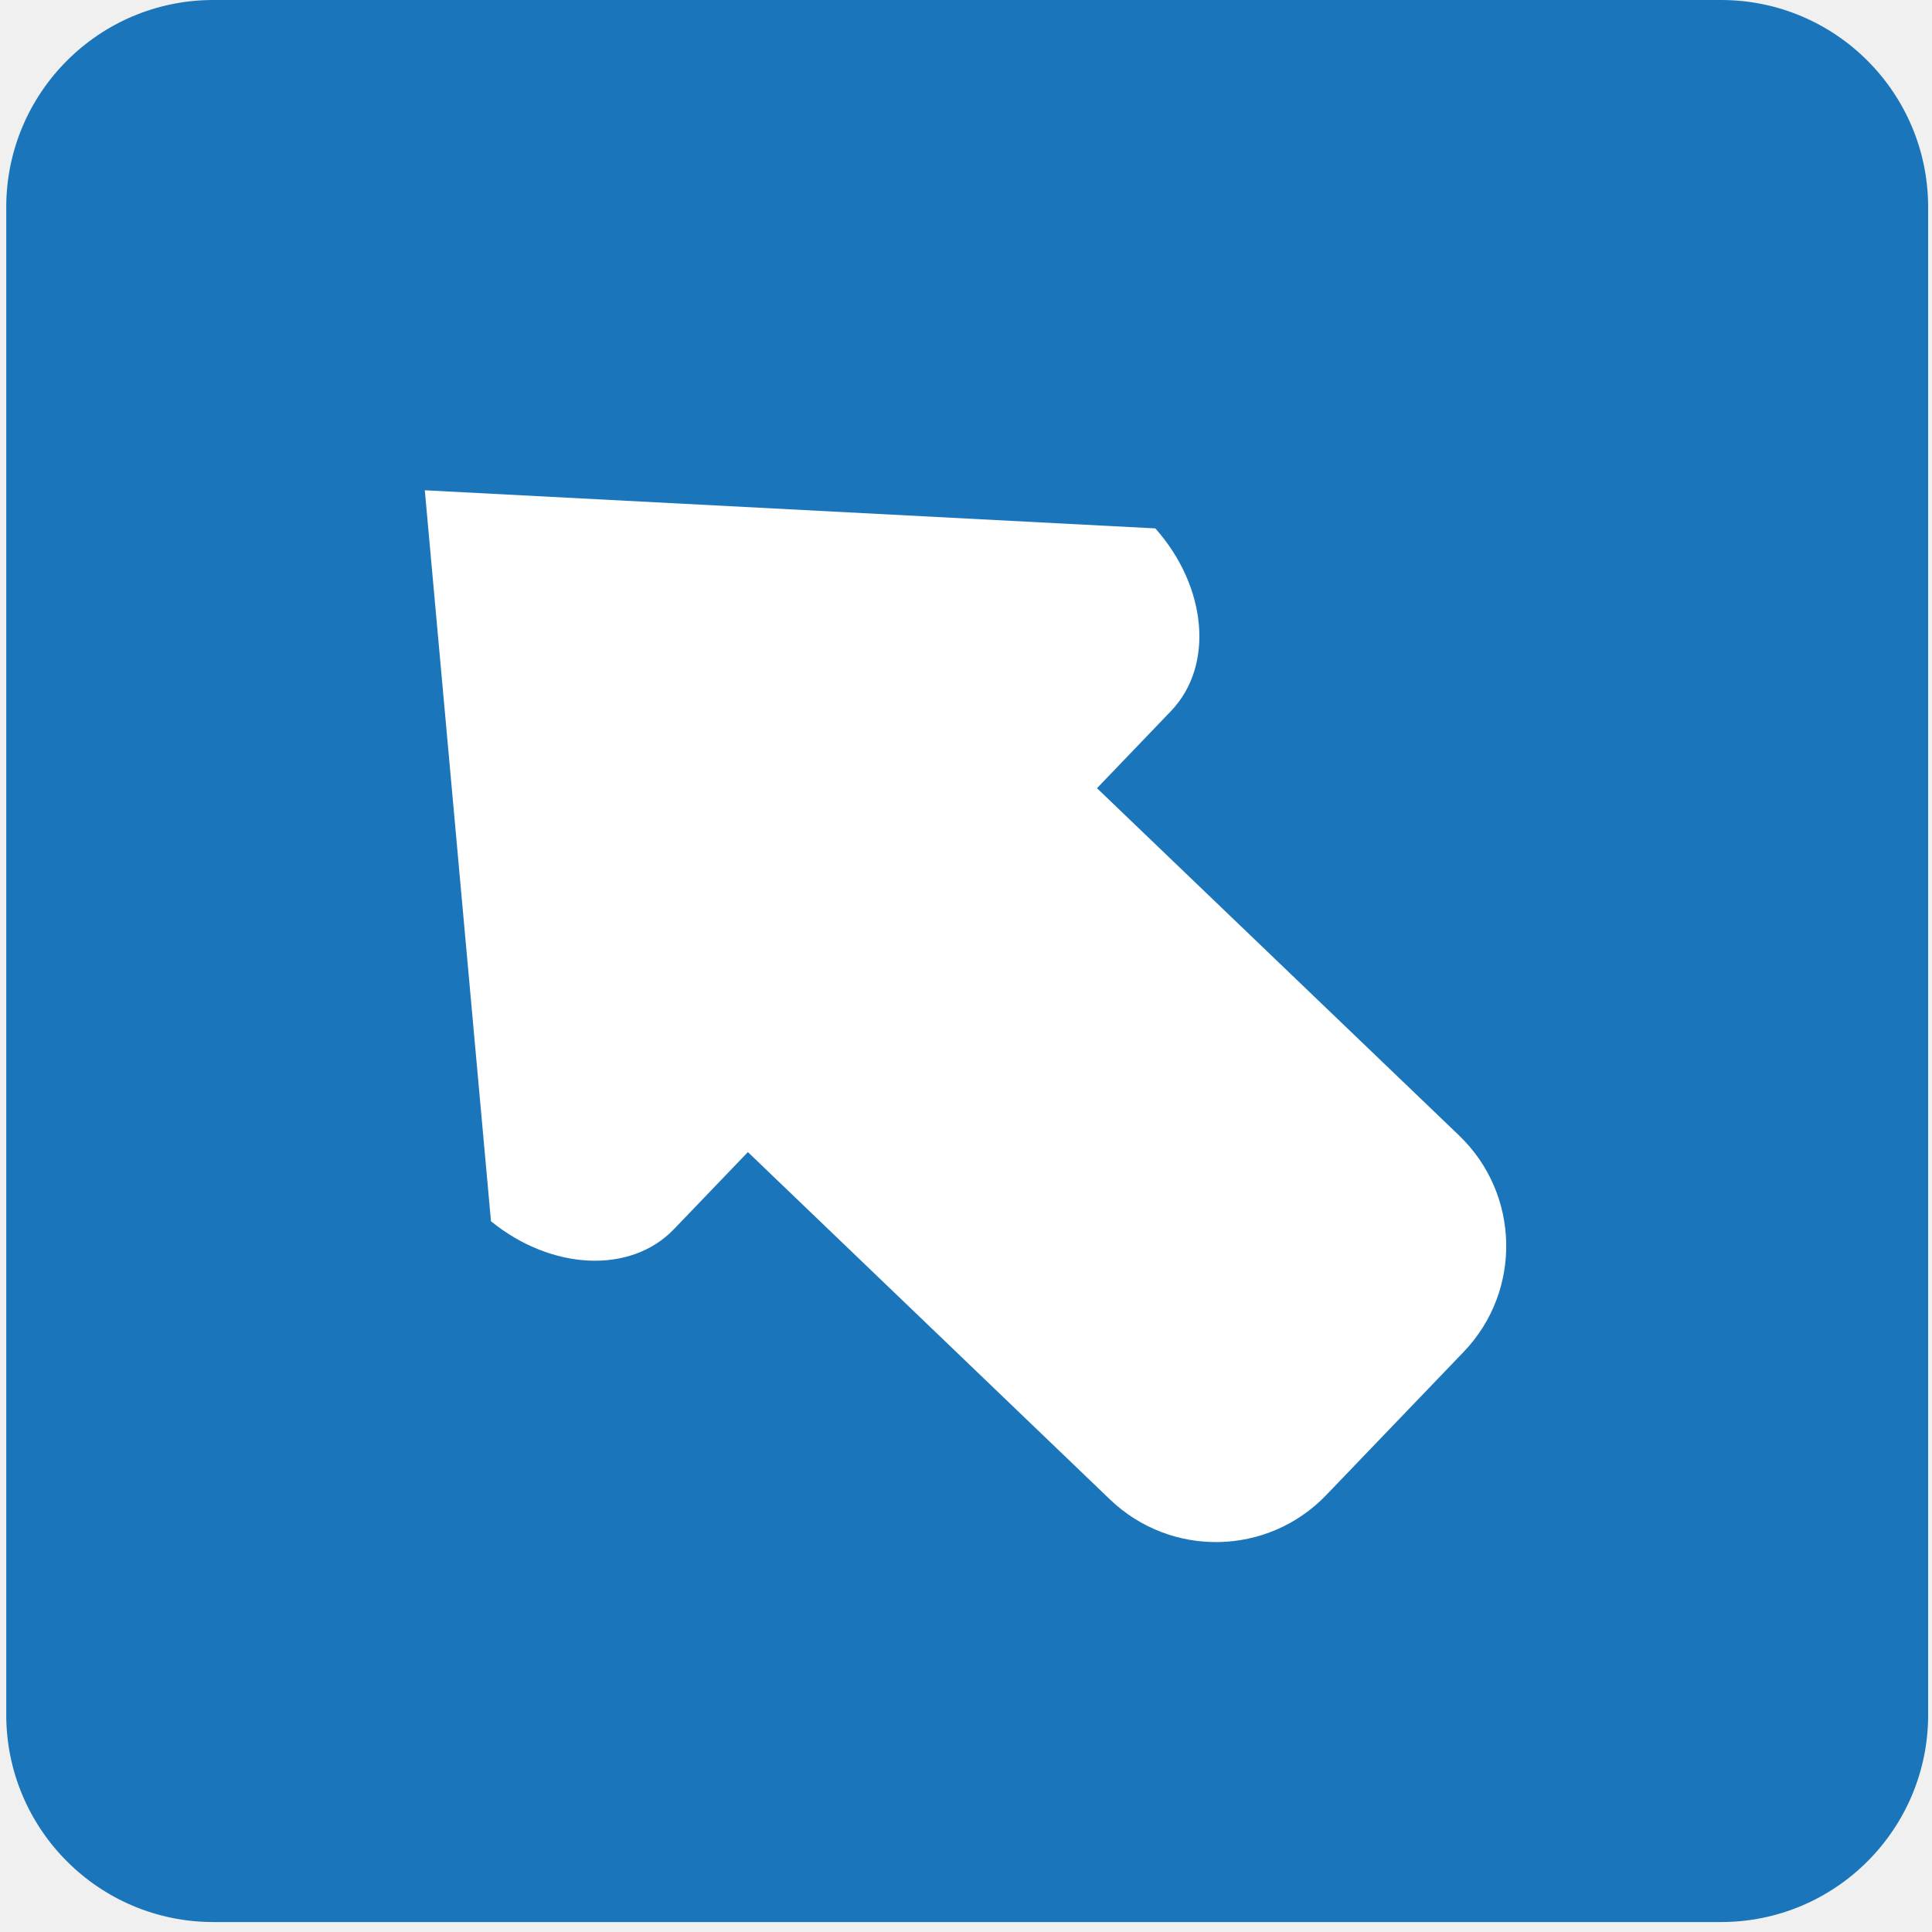
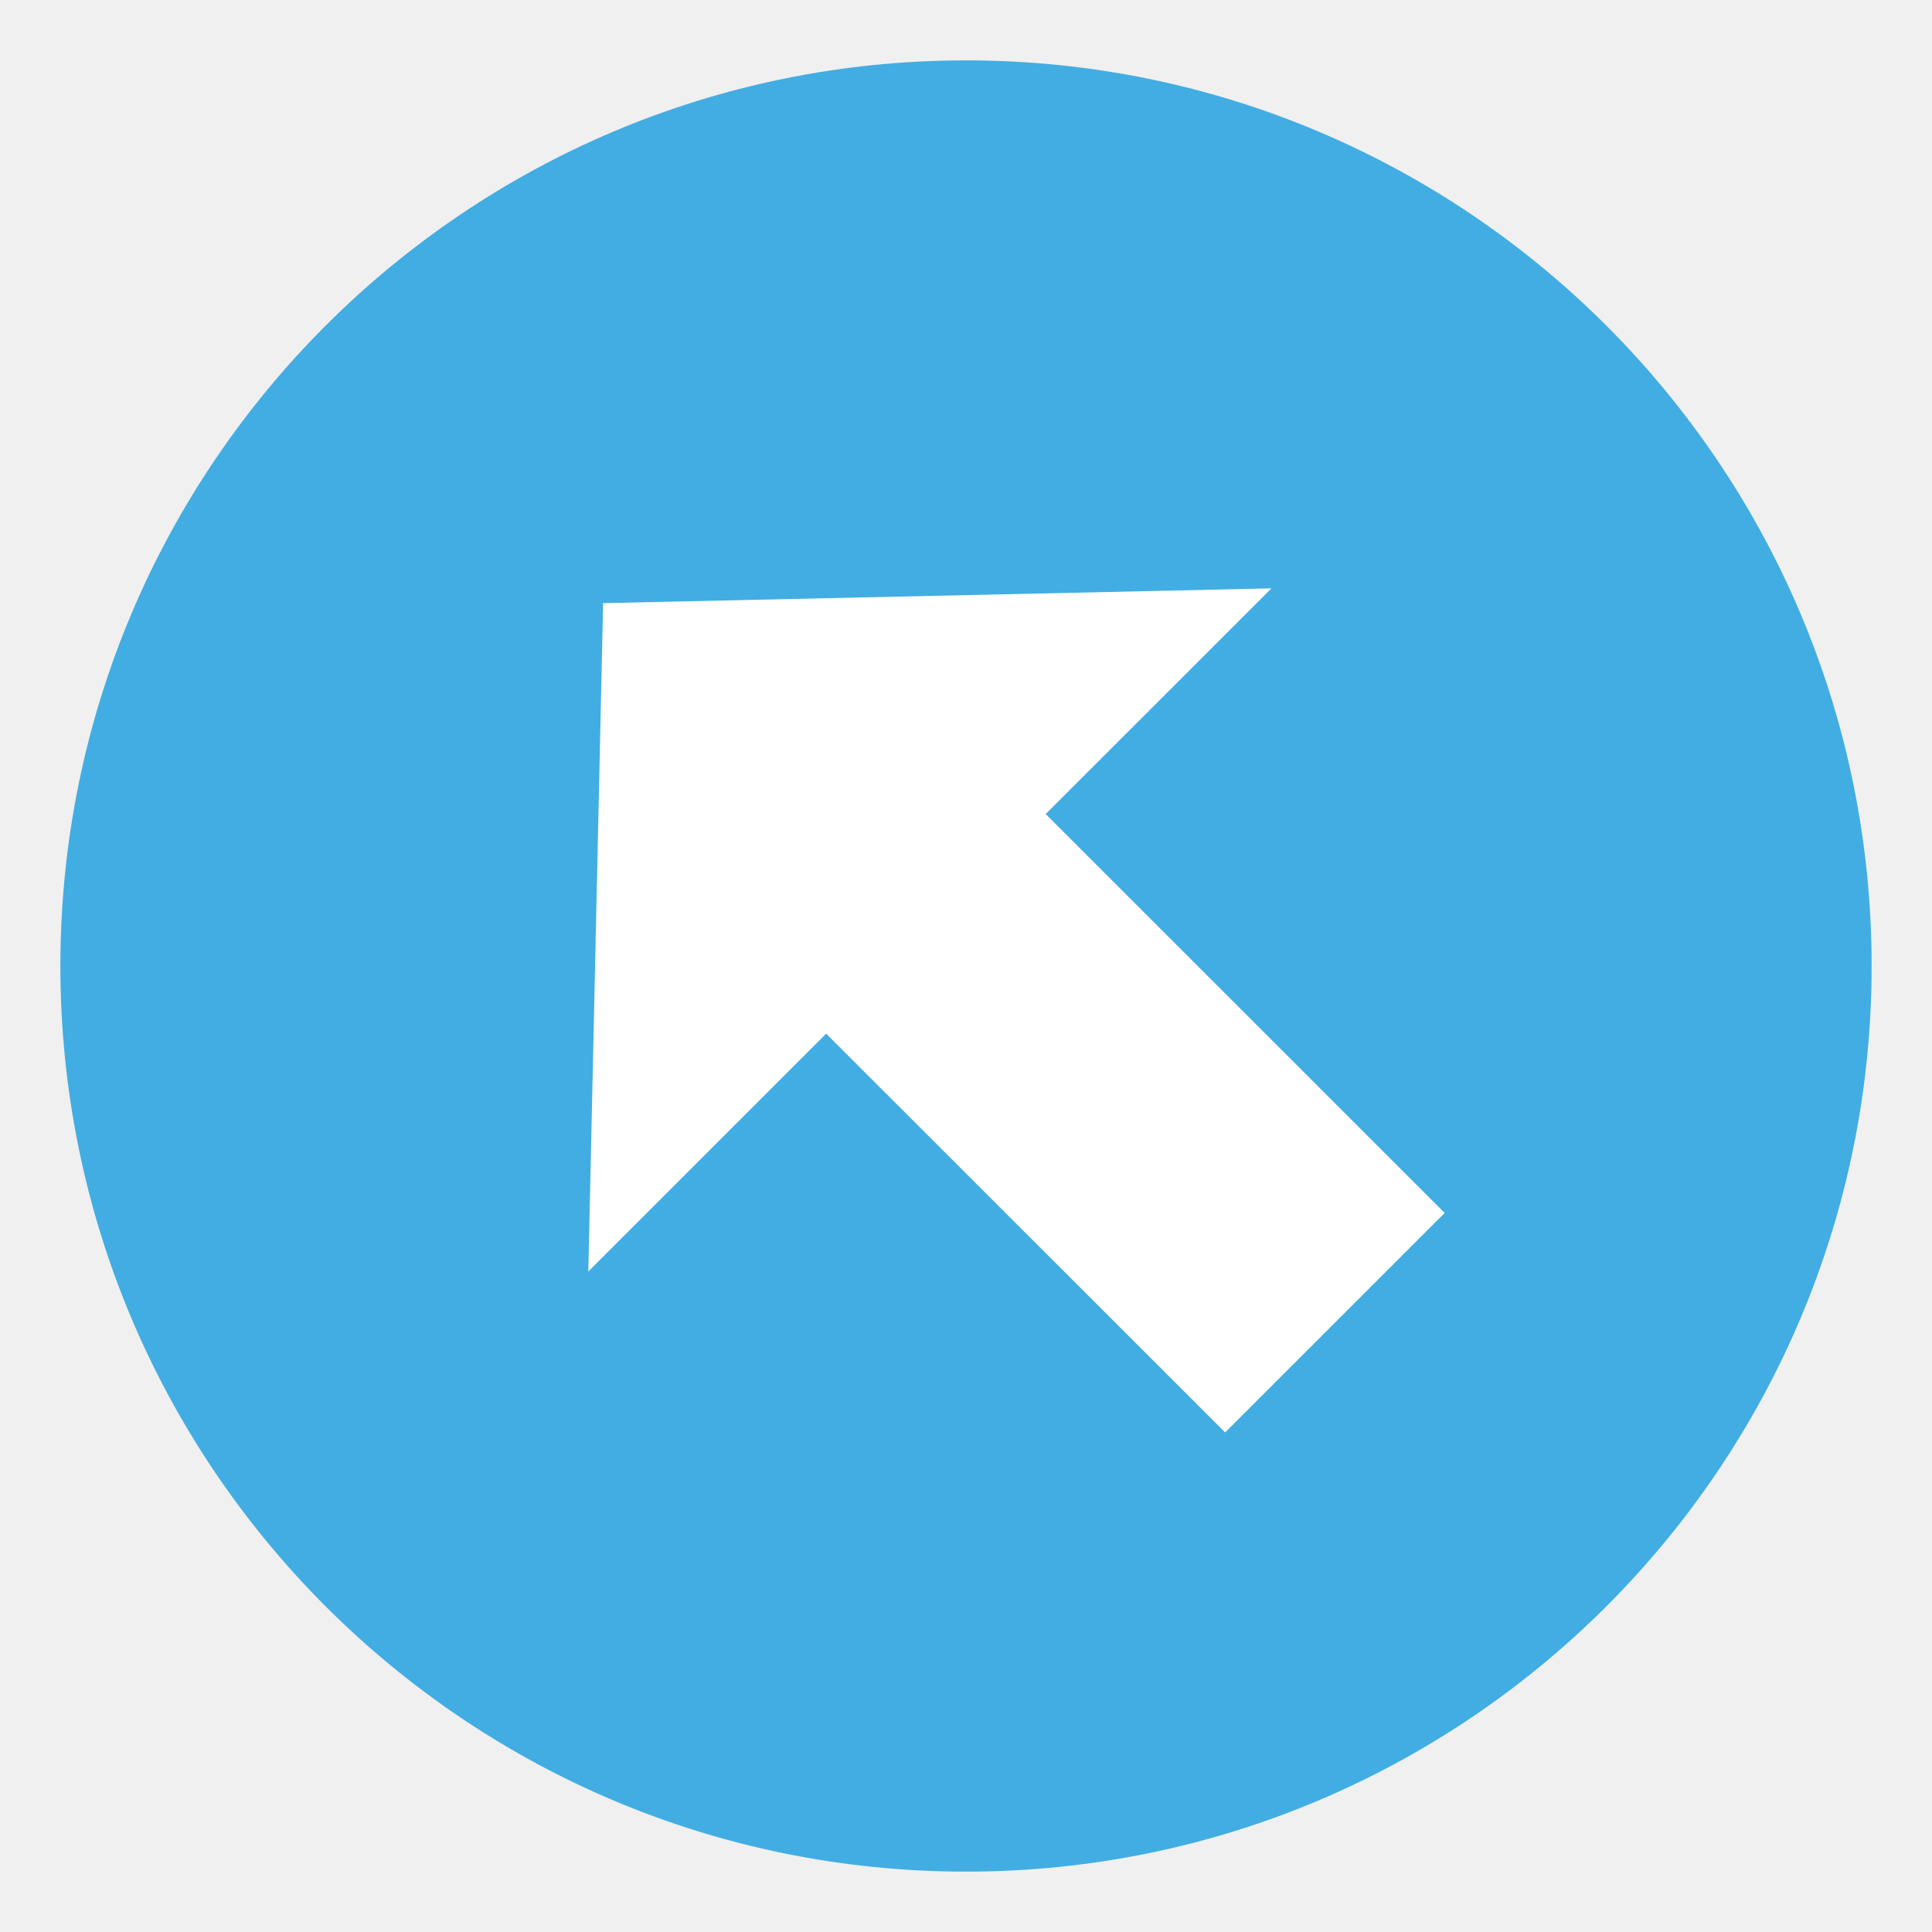
- <svg xmlns="http://www.w3.org/2000/svg" enable-background="new 0 0 64 64" viewBox="0 0 64 64">
-   <path d="M63.873,56.802c0,3.794-3.07,6.868-6.862,6.868H7.067c-3.788,0-6.86-3.074-6.86-6.868V6.864    C0.207,3.074,3.279,0,7.067,0h49.943c3.792,0,6.862,3.074,6.862,6.864V56.802z" fill="#1b75bb" />
-   <path d="m16.264 40.451l-2.192-24.21 24.2 1.263c1.705 1.917 1.964 4.541.519 6.05l-2.452 2.556 11.997 11.506c2.02 1.94 2.087 5.147.15 7.166l-4.552 4.743c-1.938 2.02-5.145 2.084-7.165.146l-11.994-11.507-2.45 2.554c-1.444 1.502-4.068 1.359-6.06-.262" fill="#fff" />
+ <svg xmlns="http://www.w3.org/2000/svg" viewBox="0 0 64 64" enable-background="new 0 0 64 64">
+   <circle fill="#42ade2" cx="32" cy="32" r="30" />
+   <path fill="#fff" d="m19.489 42.12l.49-22.14 22.14-.49-7.479 7.476 13.217 13.215-7.272 7.27-13.218-13.21z" />
</svg>
